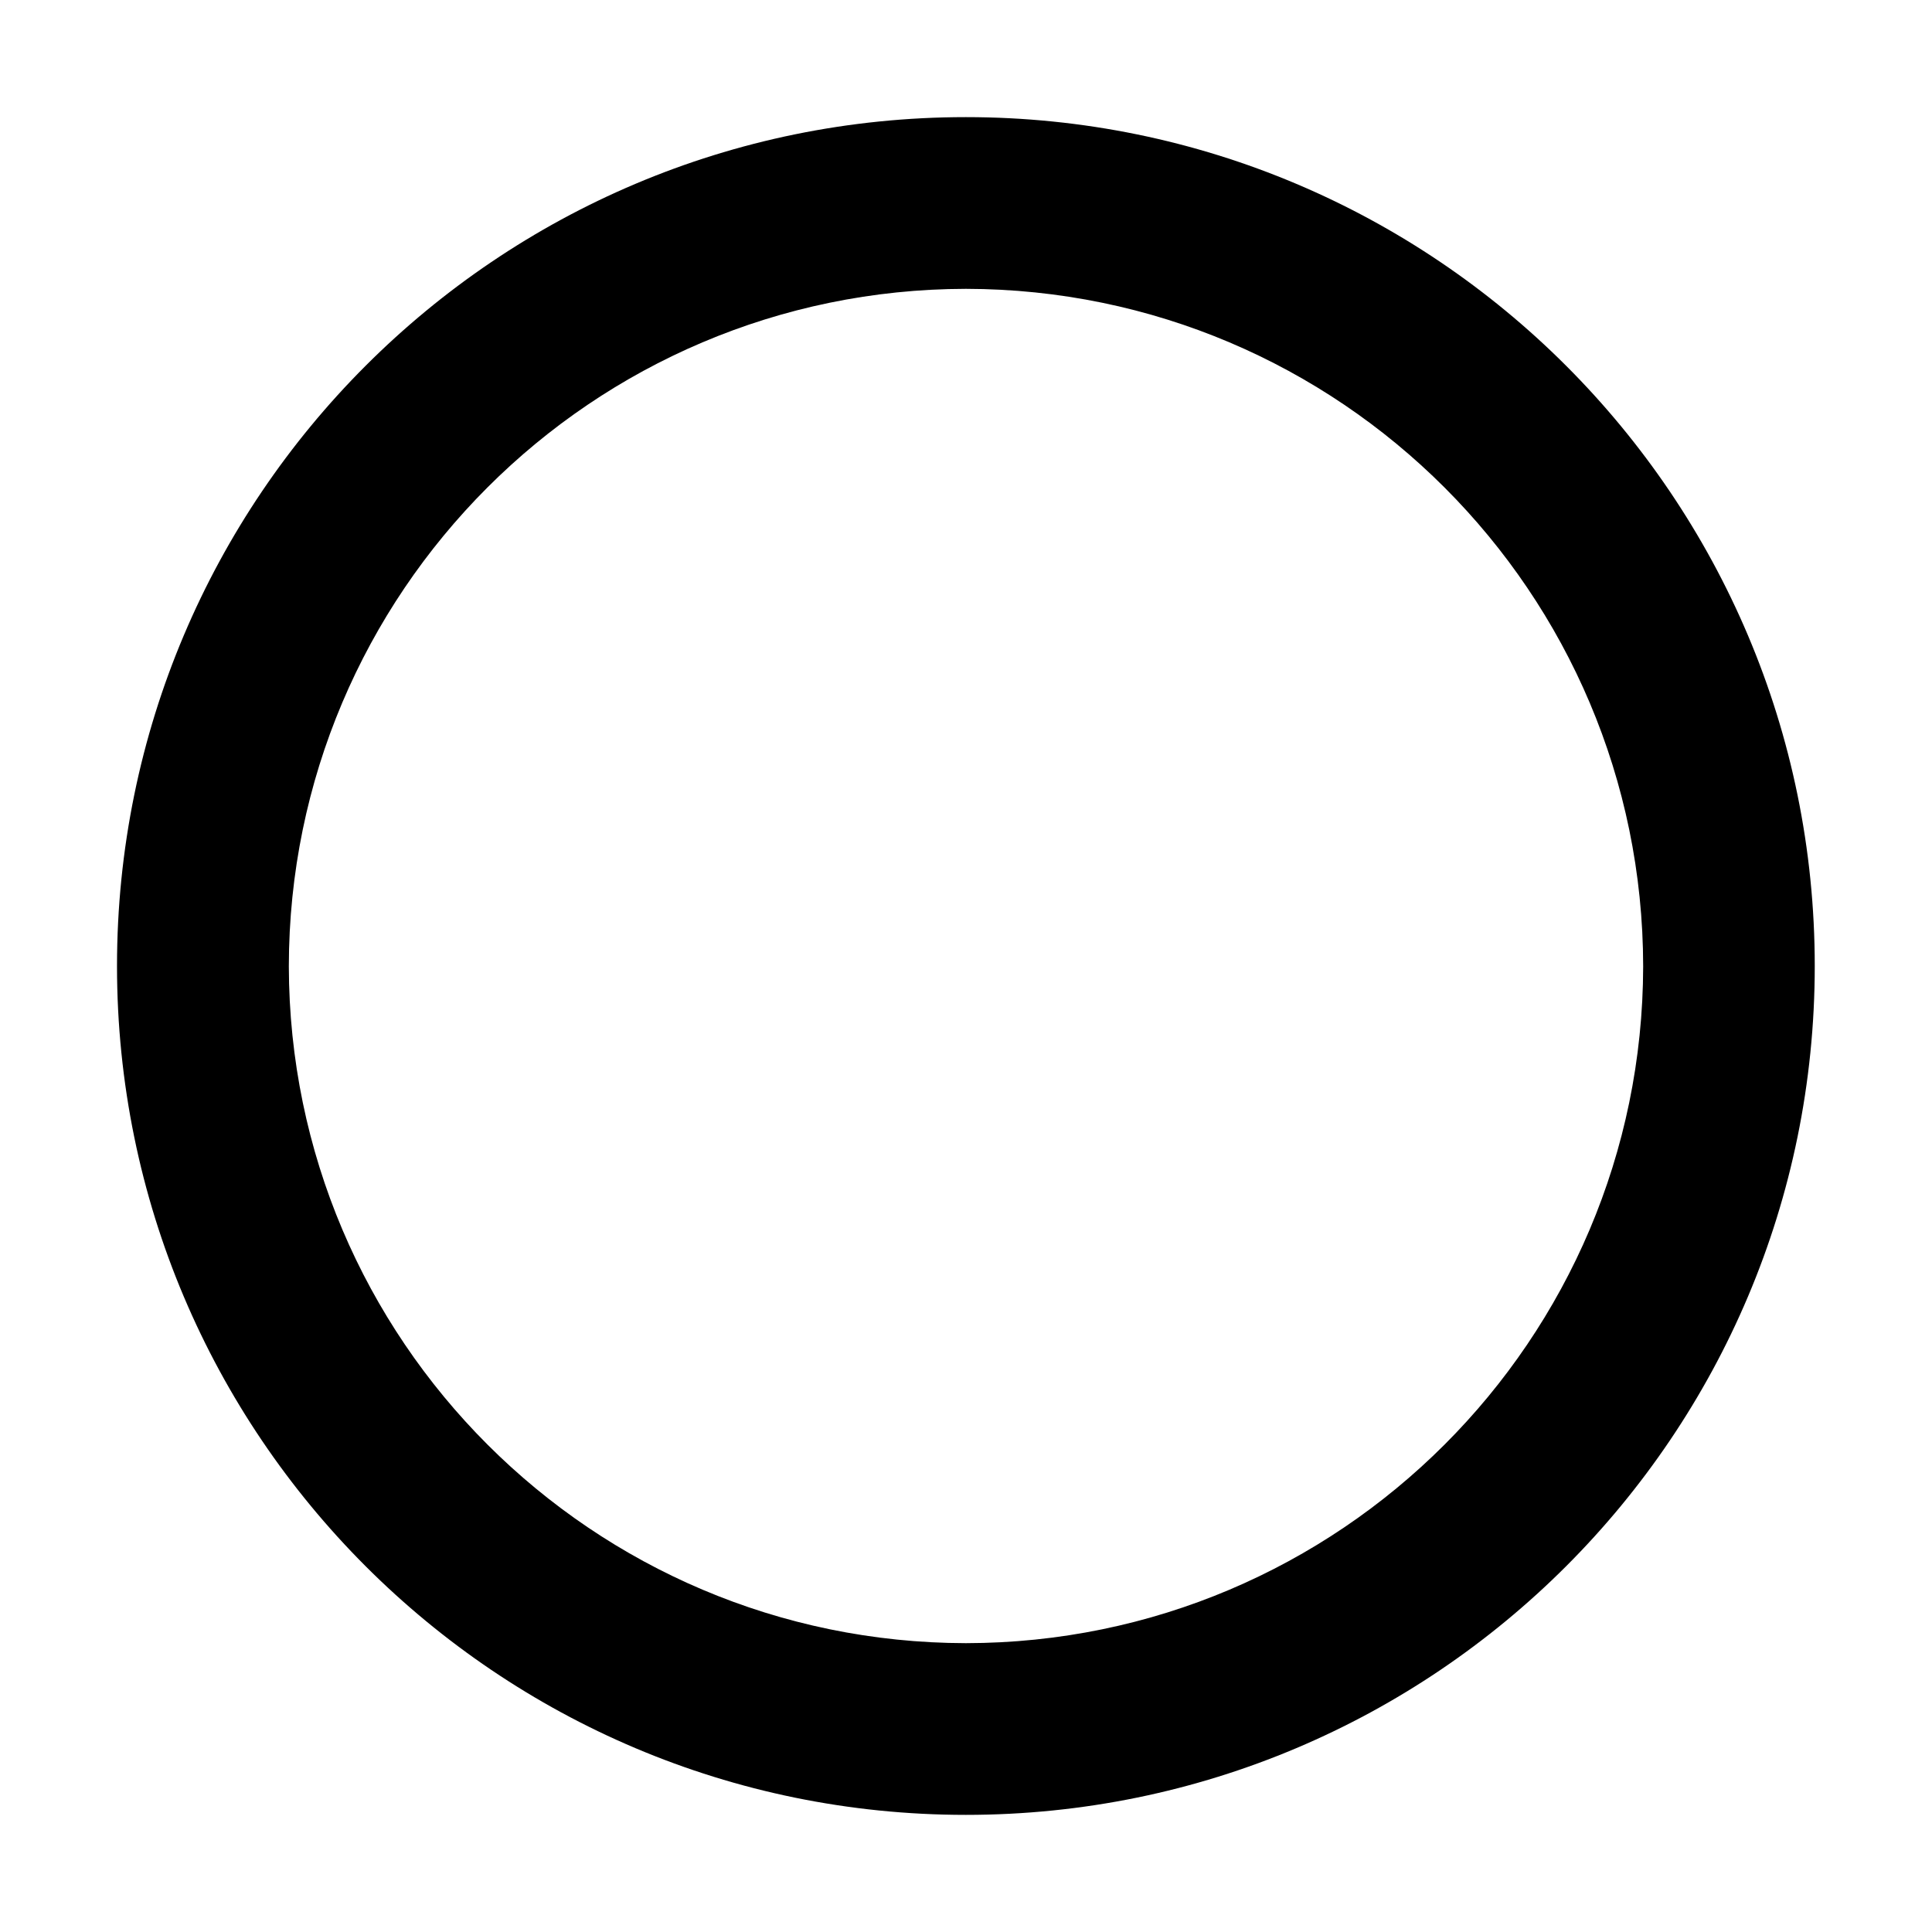
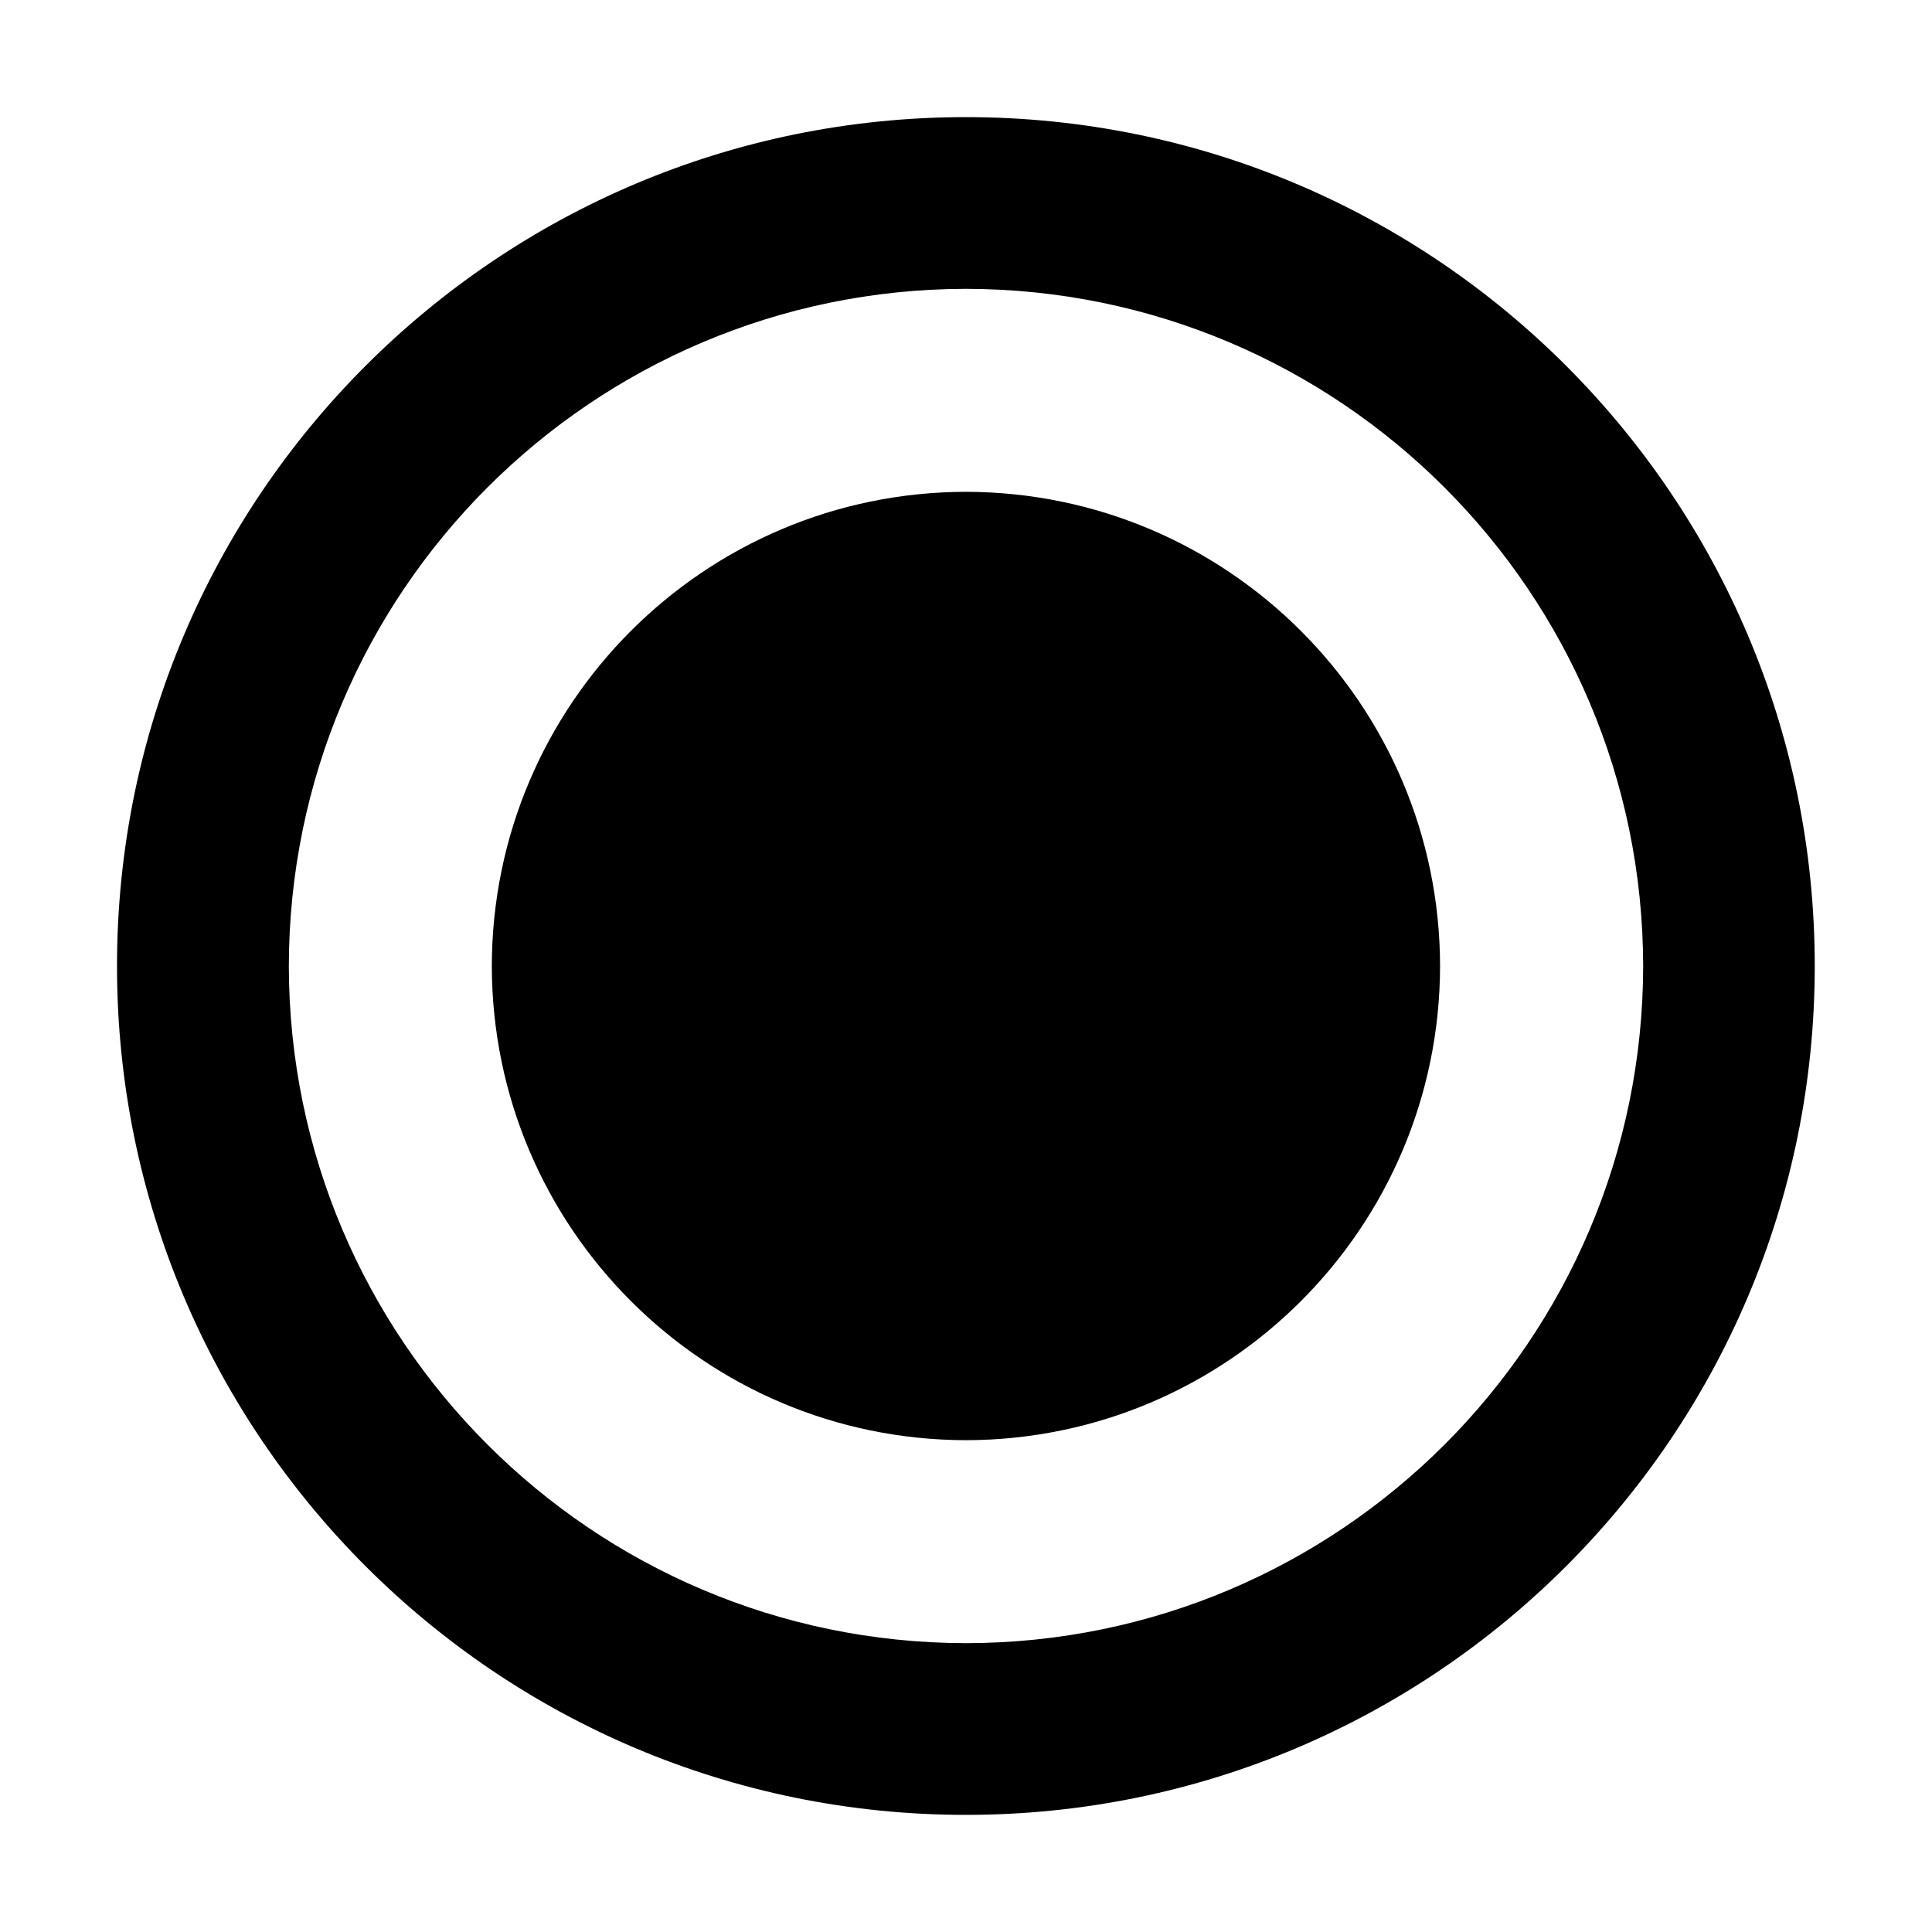
<svg xmlns="http://www.w3.org/2000/svg" width="16" height="16" viewBox="0 0 16 16" shape-rendering="geometricPrecision">
  <path d="M7.999.97a7.03 7.03 0 0 0 0 14.06 7.03 7.03 0 1 0 0-14.06zm0 12.638a5.616 5.616 0 0 1-5.607-5.605 5.616 5.616 0 0 1 5.607-5.611 5.617 5.617 0 0 1 5.609 5.611 5.615 5.615 0 0 1-5.609 5.605z" />
+   <path d="M7.999 11.927a3.933 3.933 0 0 1-3.926-3.925 3.933 3.933 0 0 1 3.926-3.929 3.934 3.934 0 0 1 3.927 3.929 3.933 3.933 0 0 1-3.927 3.925z" />
</svg>
